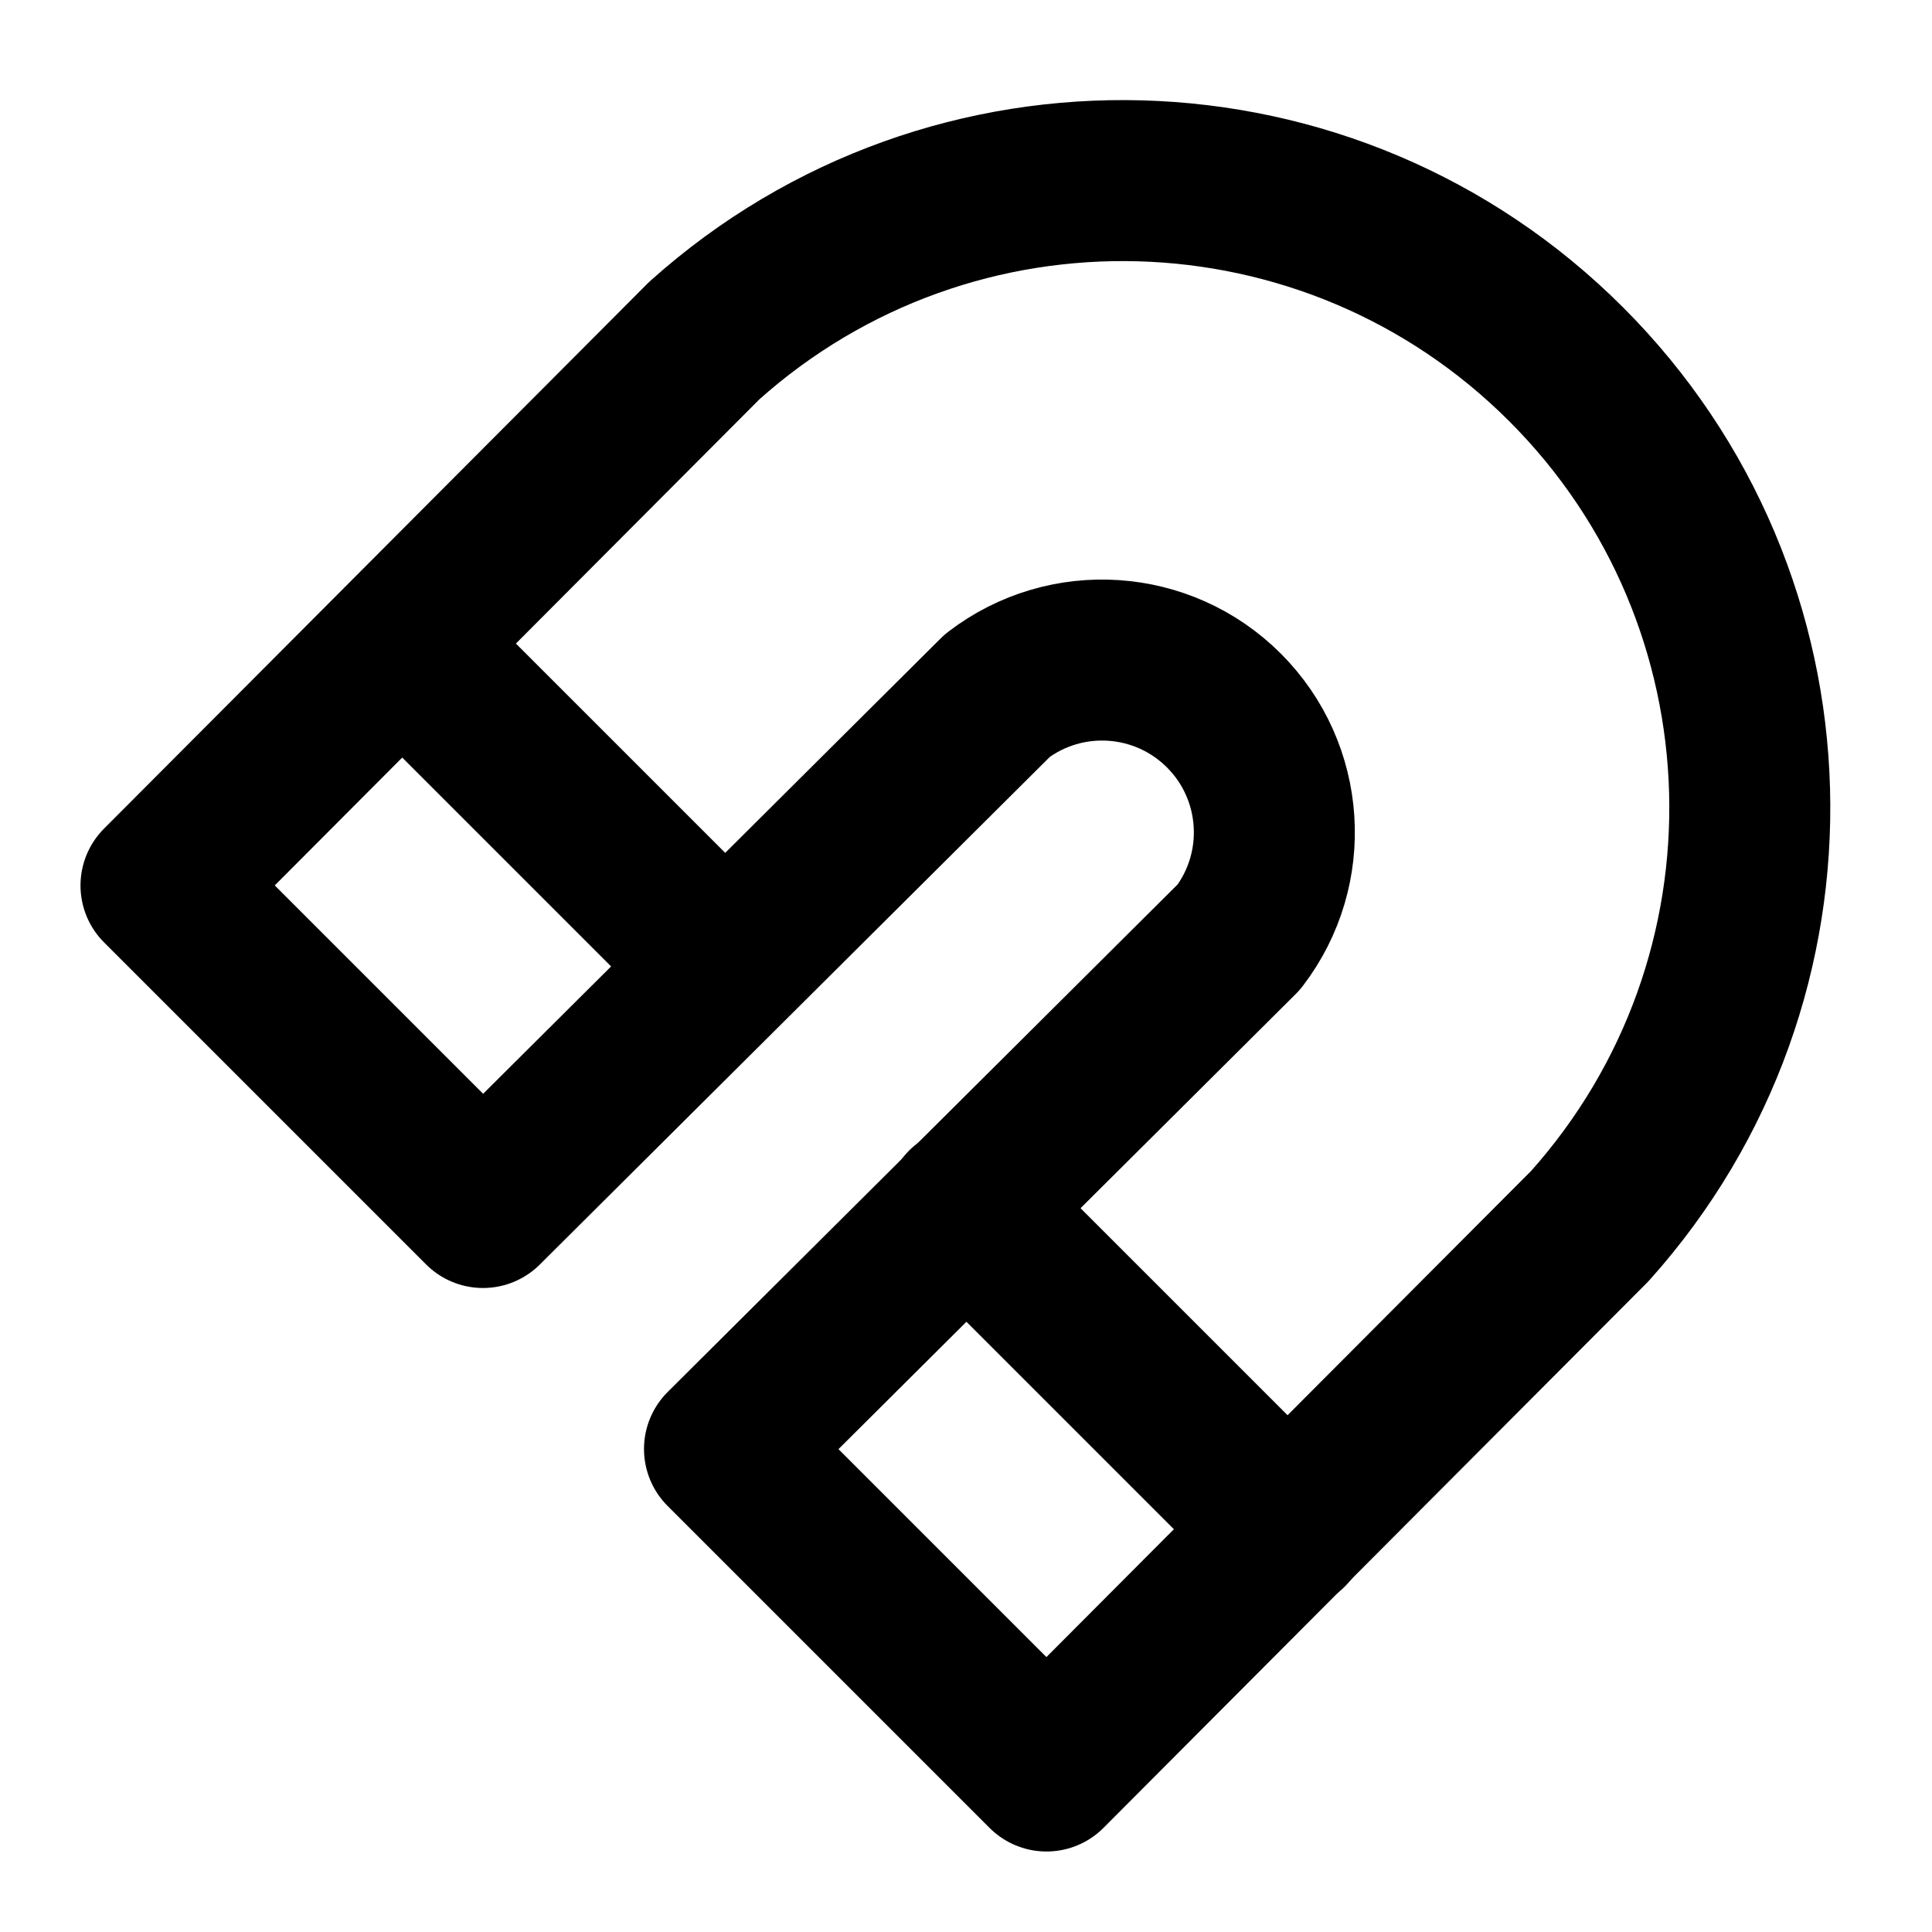
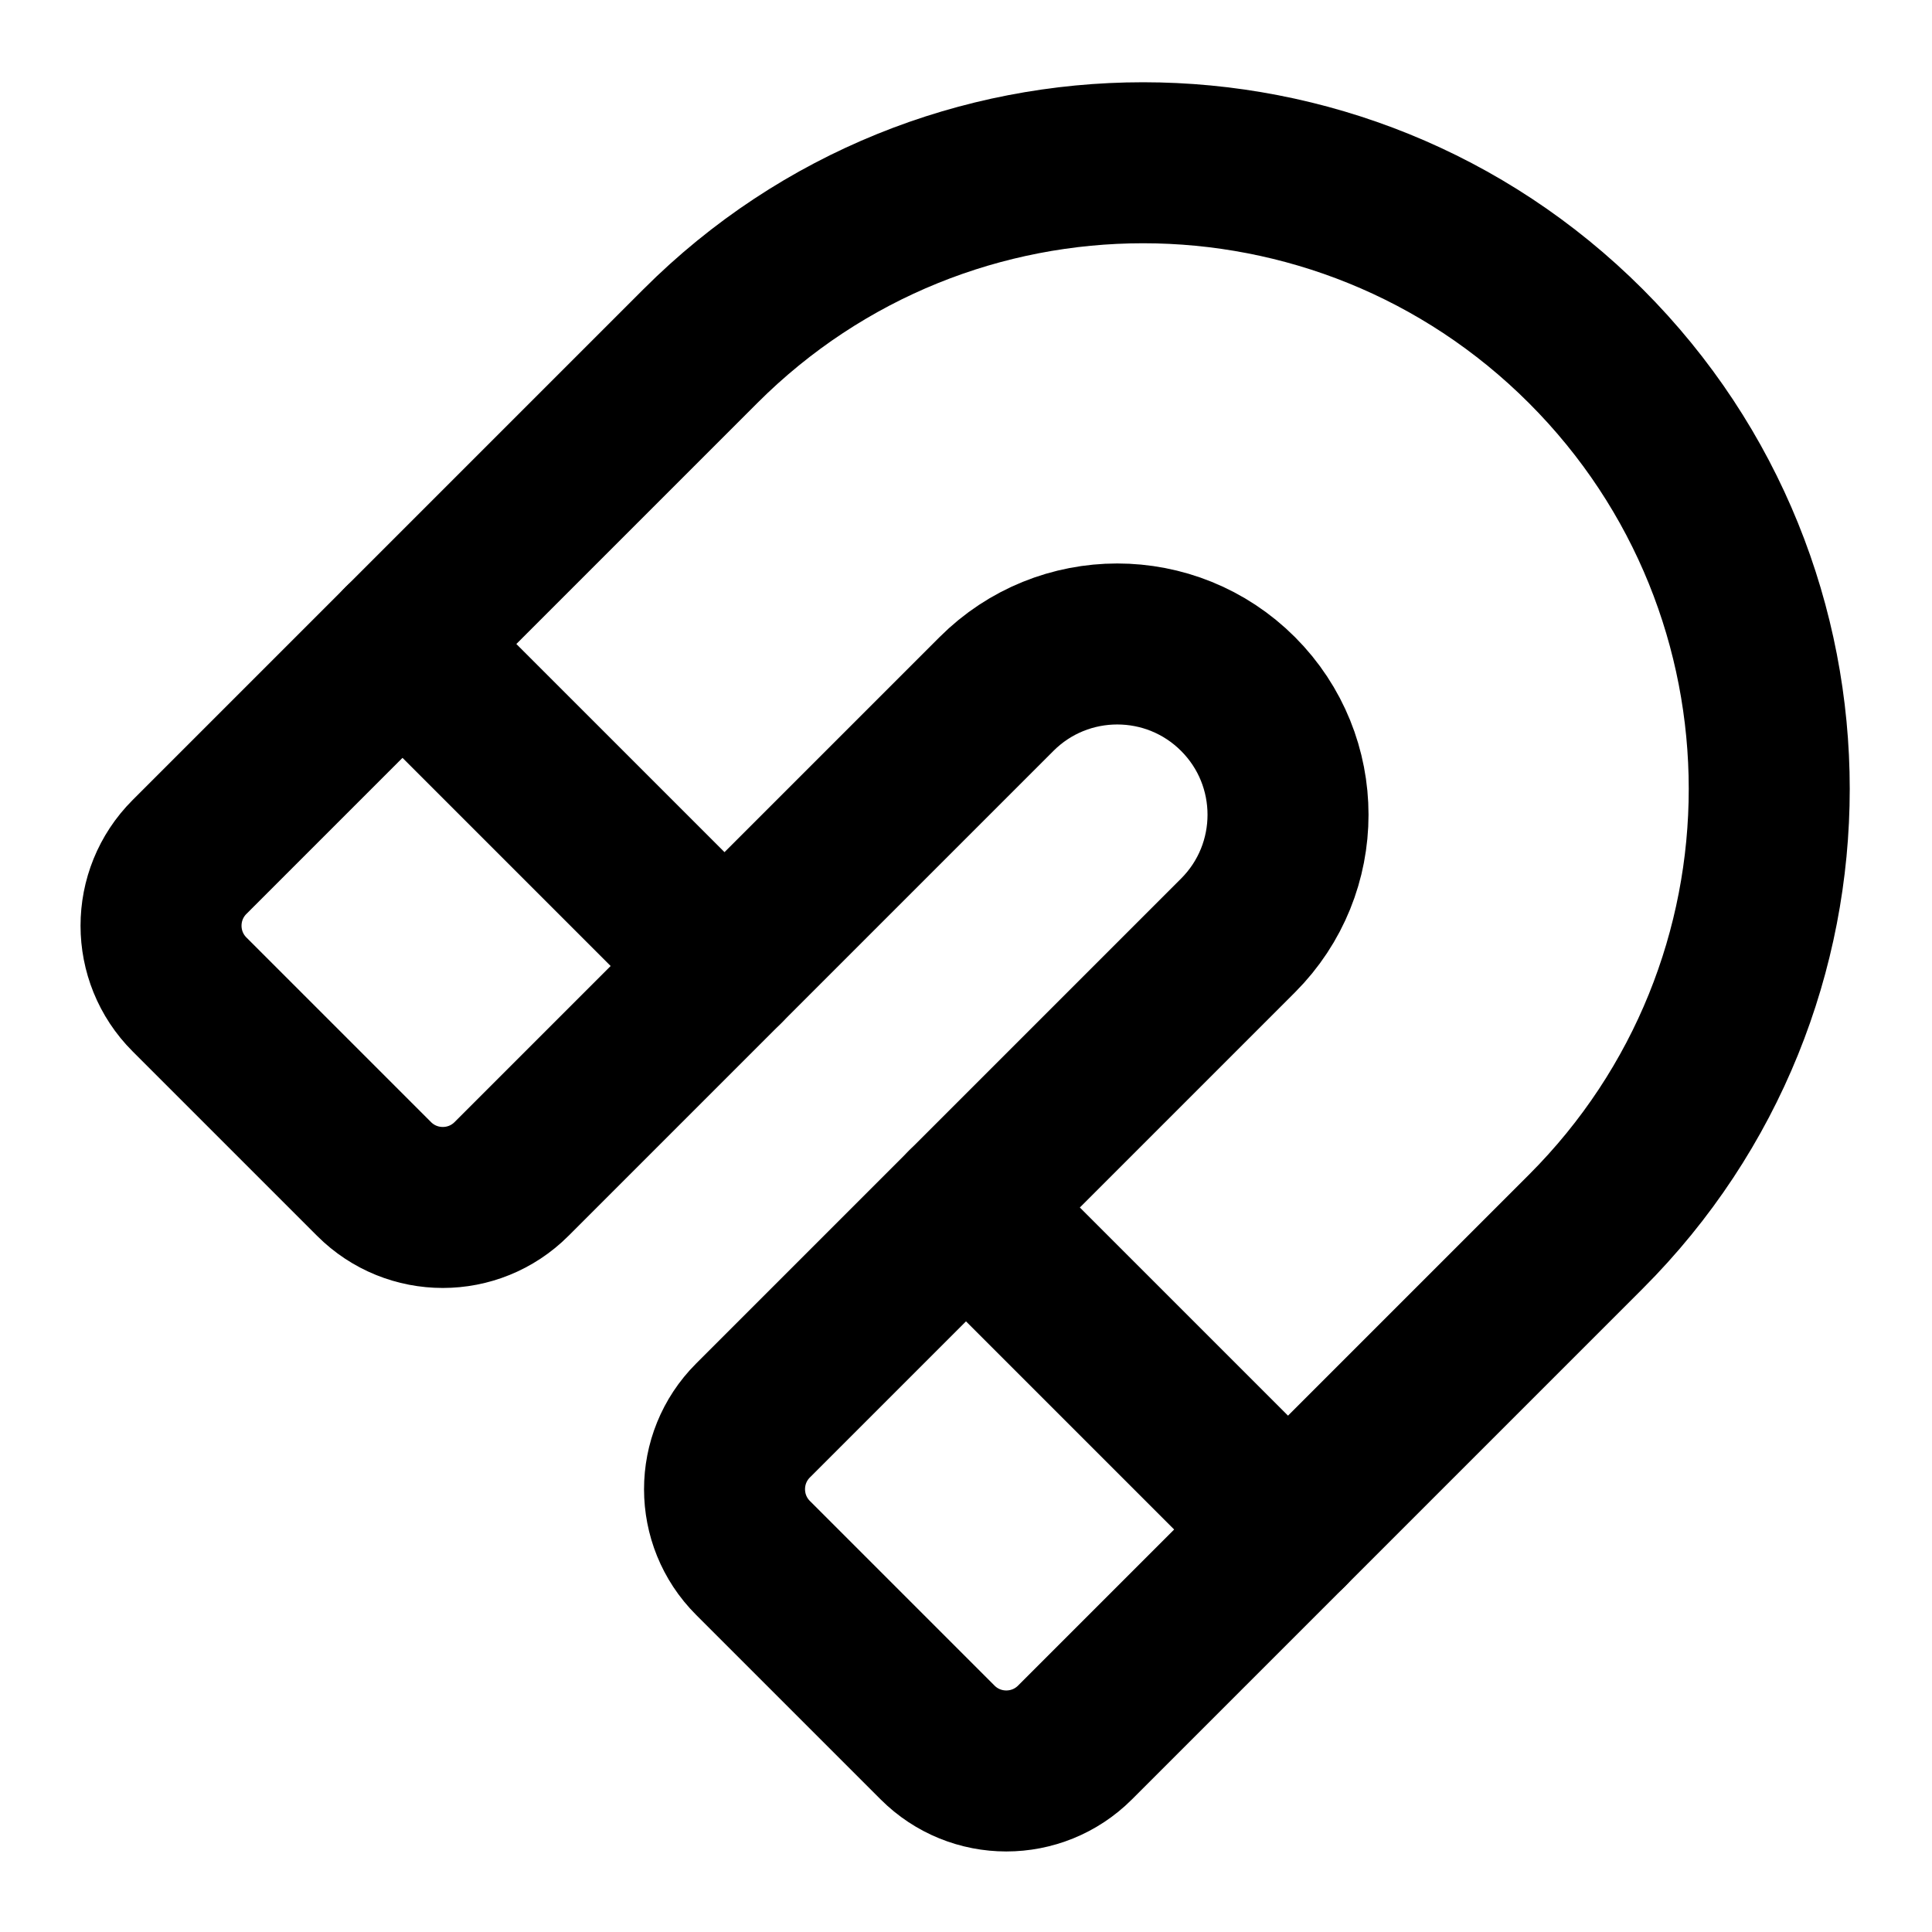
<svg xmlns="http://www.w3.org/2000/svg" width="24" height="24" viewBox="0 0 24 24" fill="none" stroke="currentColor" stroke-width="2" stroke-linecap="round" stroke-linejoin="round">
-   <path d="m6 15-4-4 6.75-6.77a7.79 7.79 0 0 1 11 11L13 22l-4-4 6.39-6.36a2.14 2.14 0 0 0-3-3L6 15" />
+   <path d="m12 15 4 4" />
+   <path d="M2.354 10.646a1.207 1.207 0 0 0 0 1.707l2.293 2.293a1.207 1.207 0 0 0 1.707 0l6.025-6.025a1 1 0 0 1 3 3l-6.025 6.025a1.207 1.207 0 0 0 0 1.707l2.293 2.293a1.207 1.207 0 0 0 1.707 0L19.7 15.3a1 1 0 0 0-11-11z" />
  <path d="m5 8 4 4" />
-   <path d="m12 15 4 4" />
</svg>
